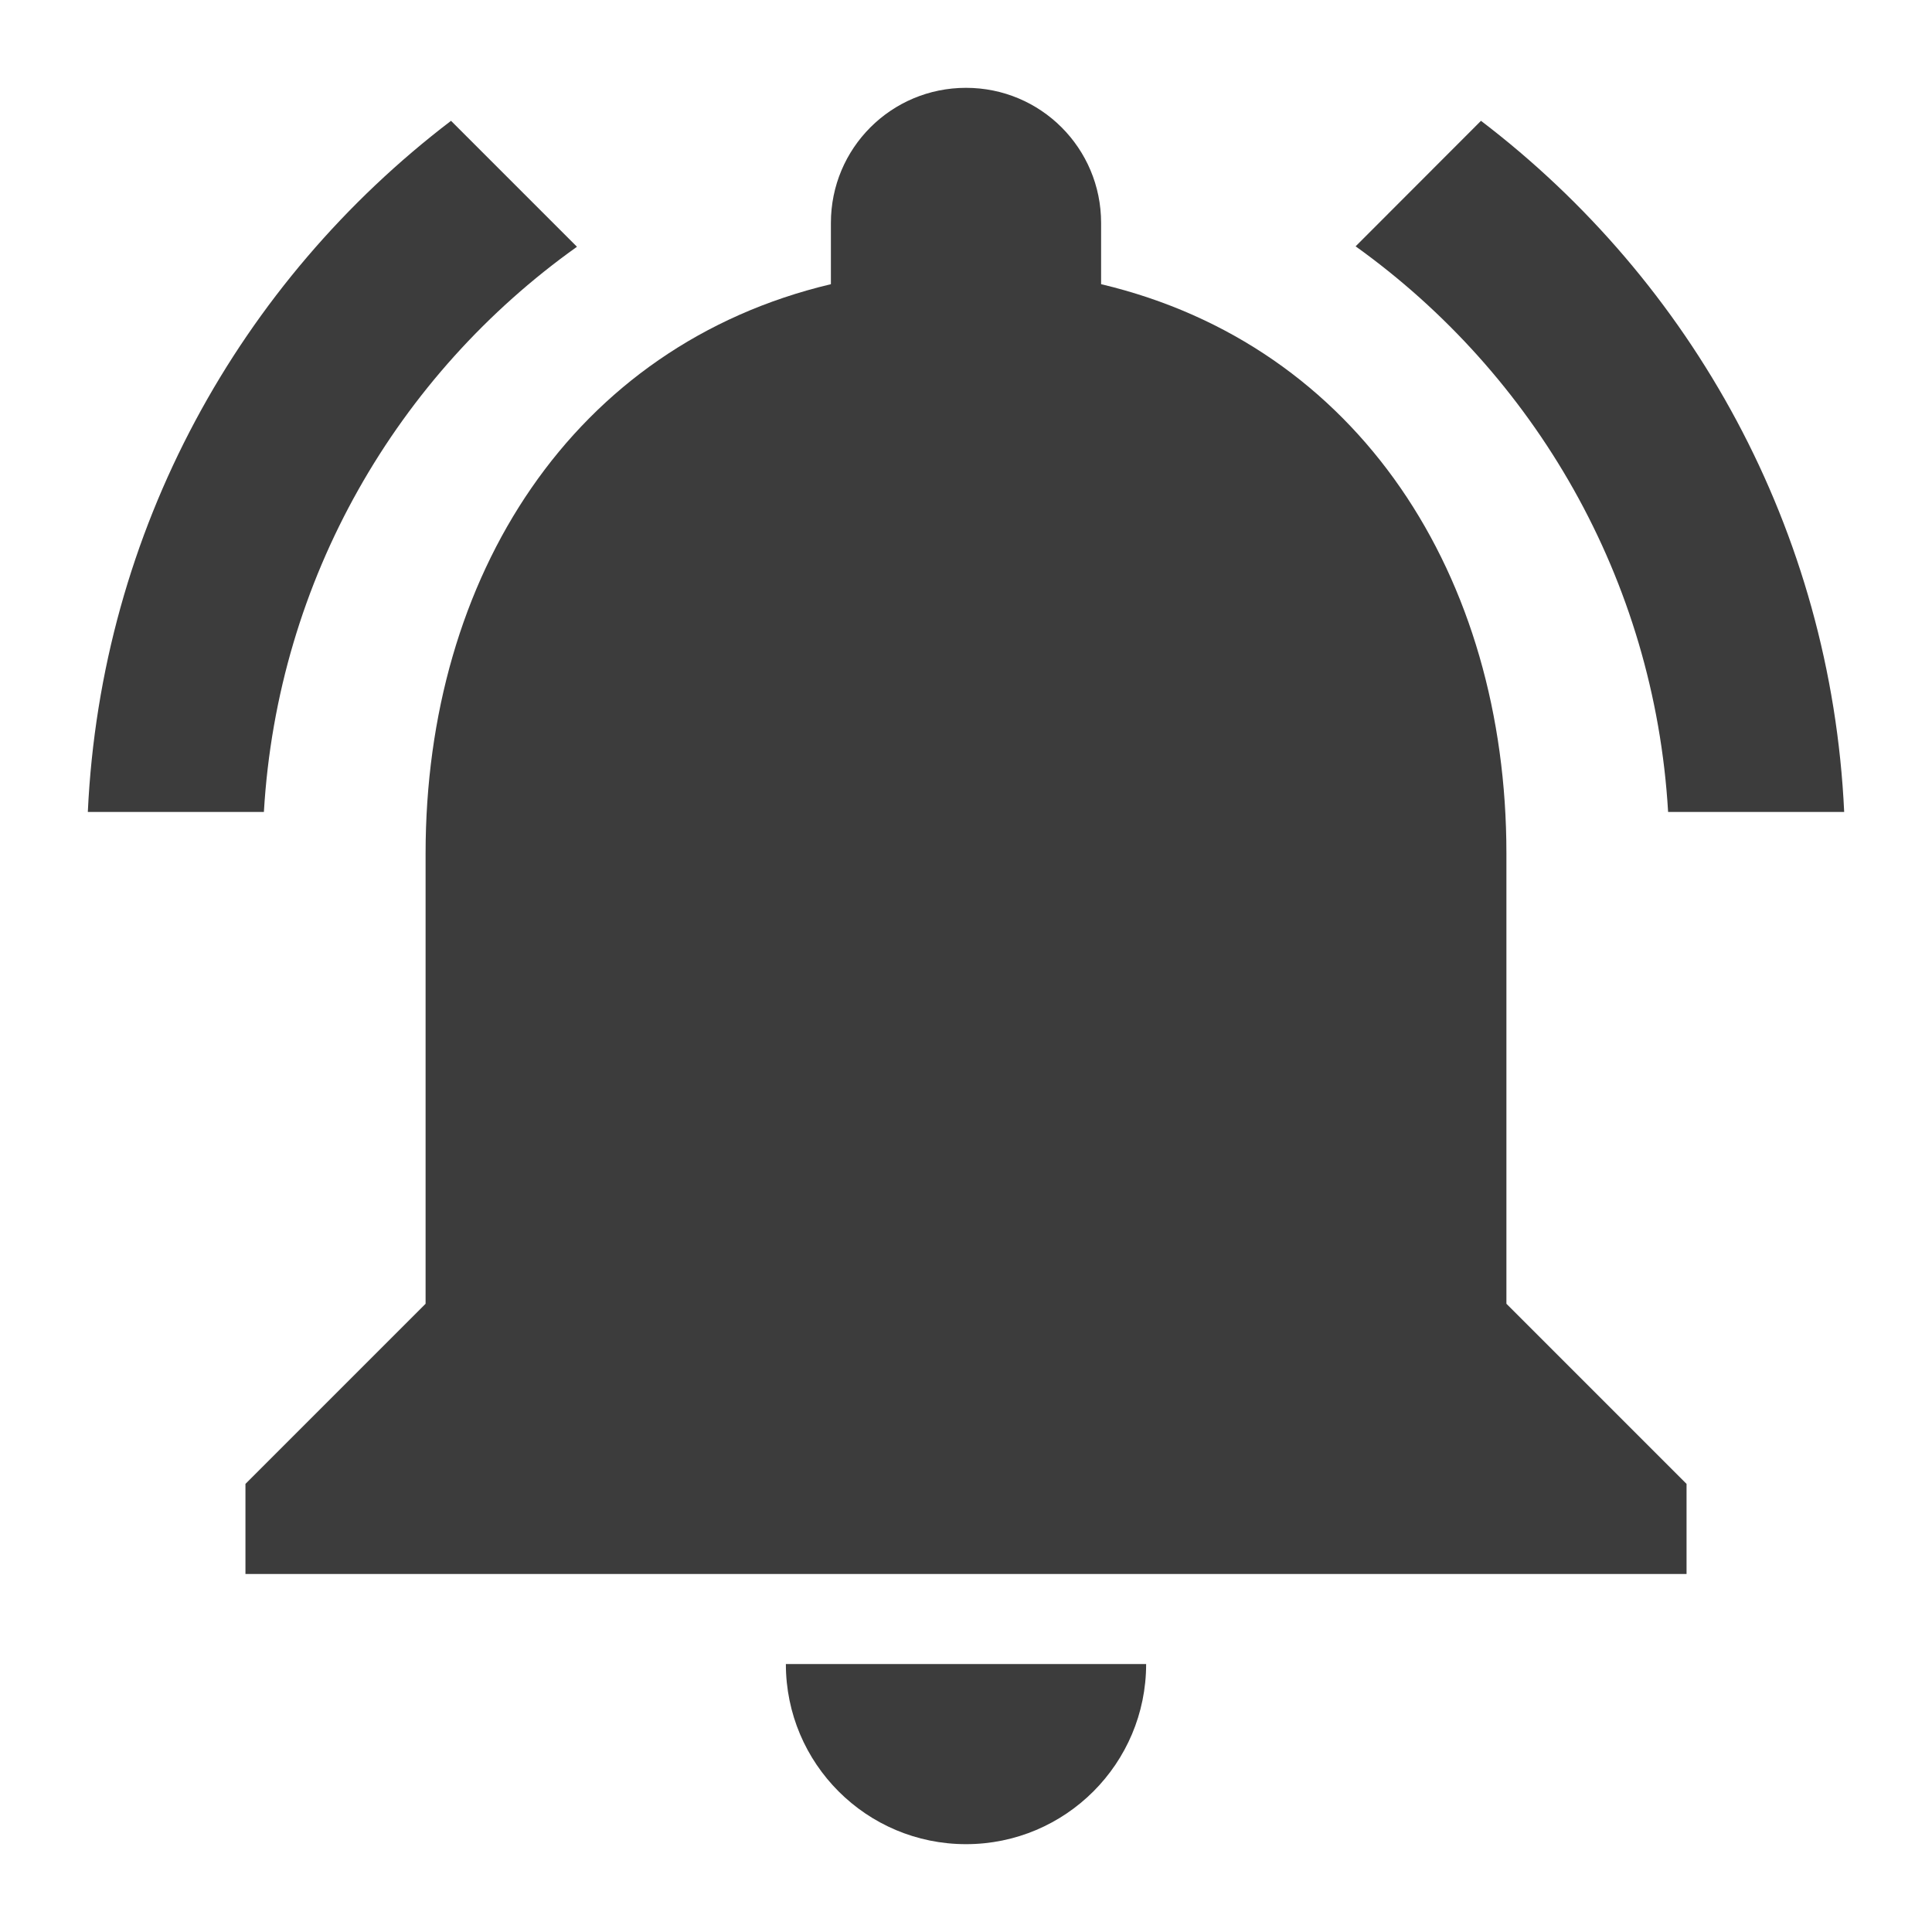
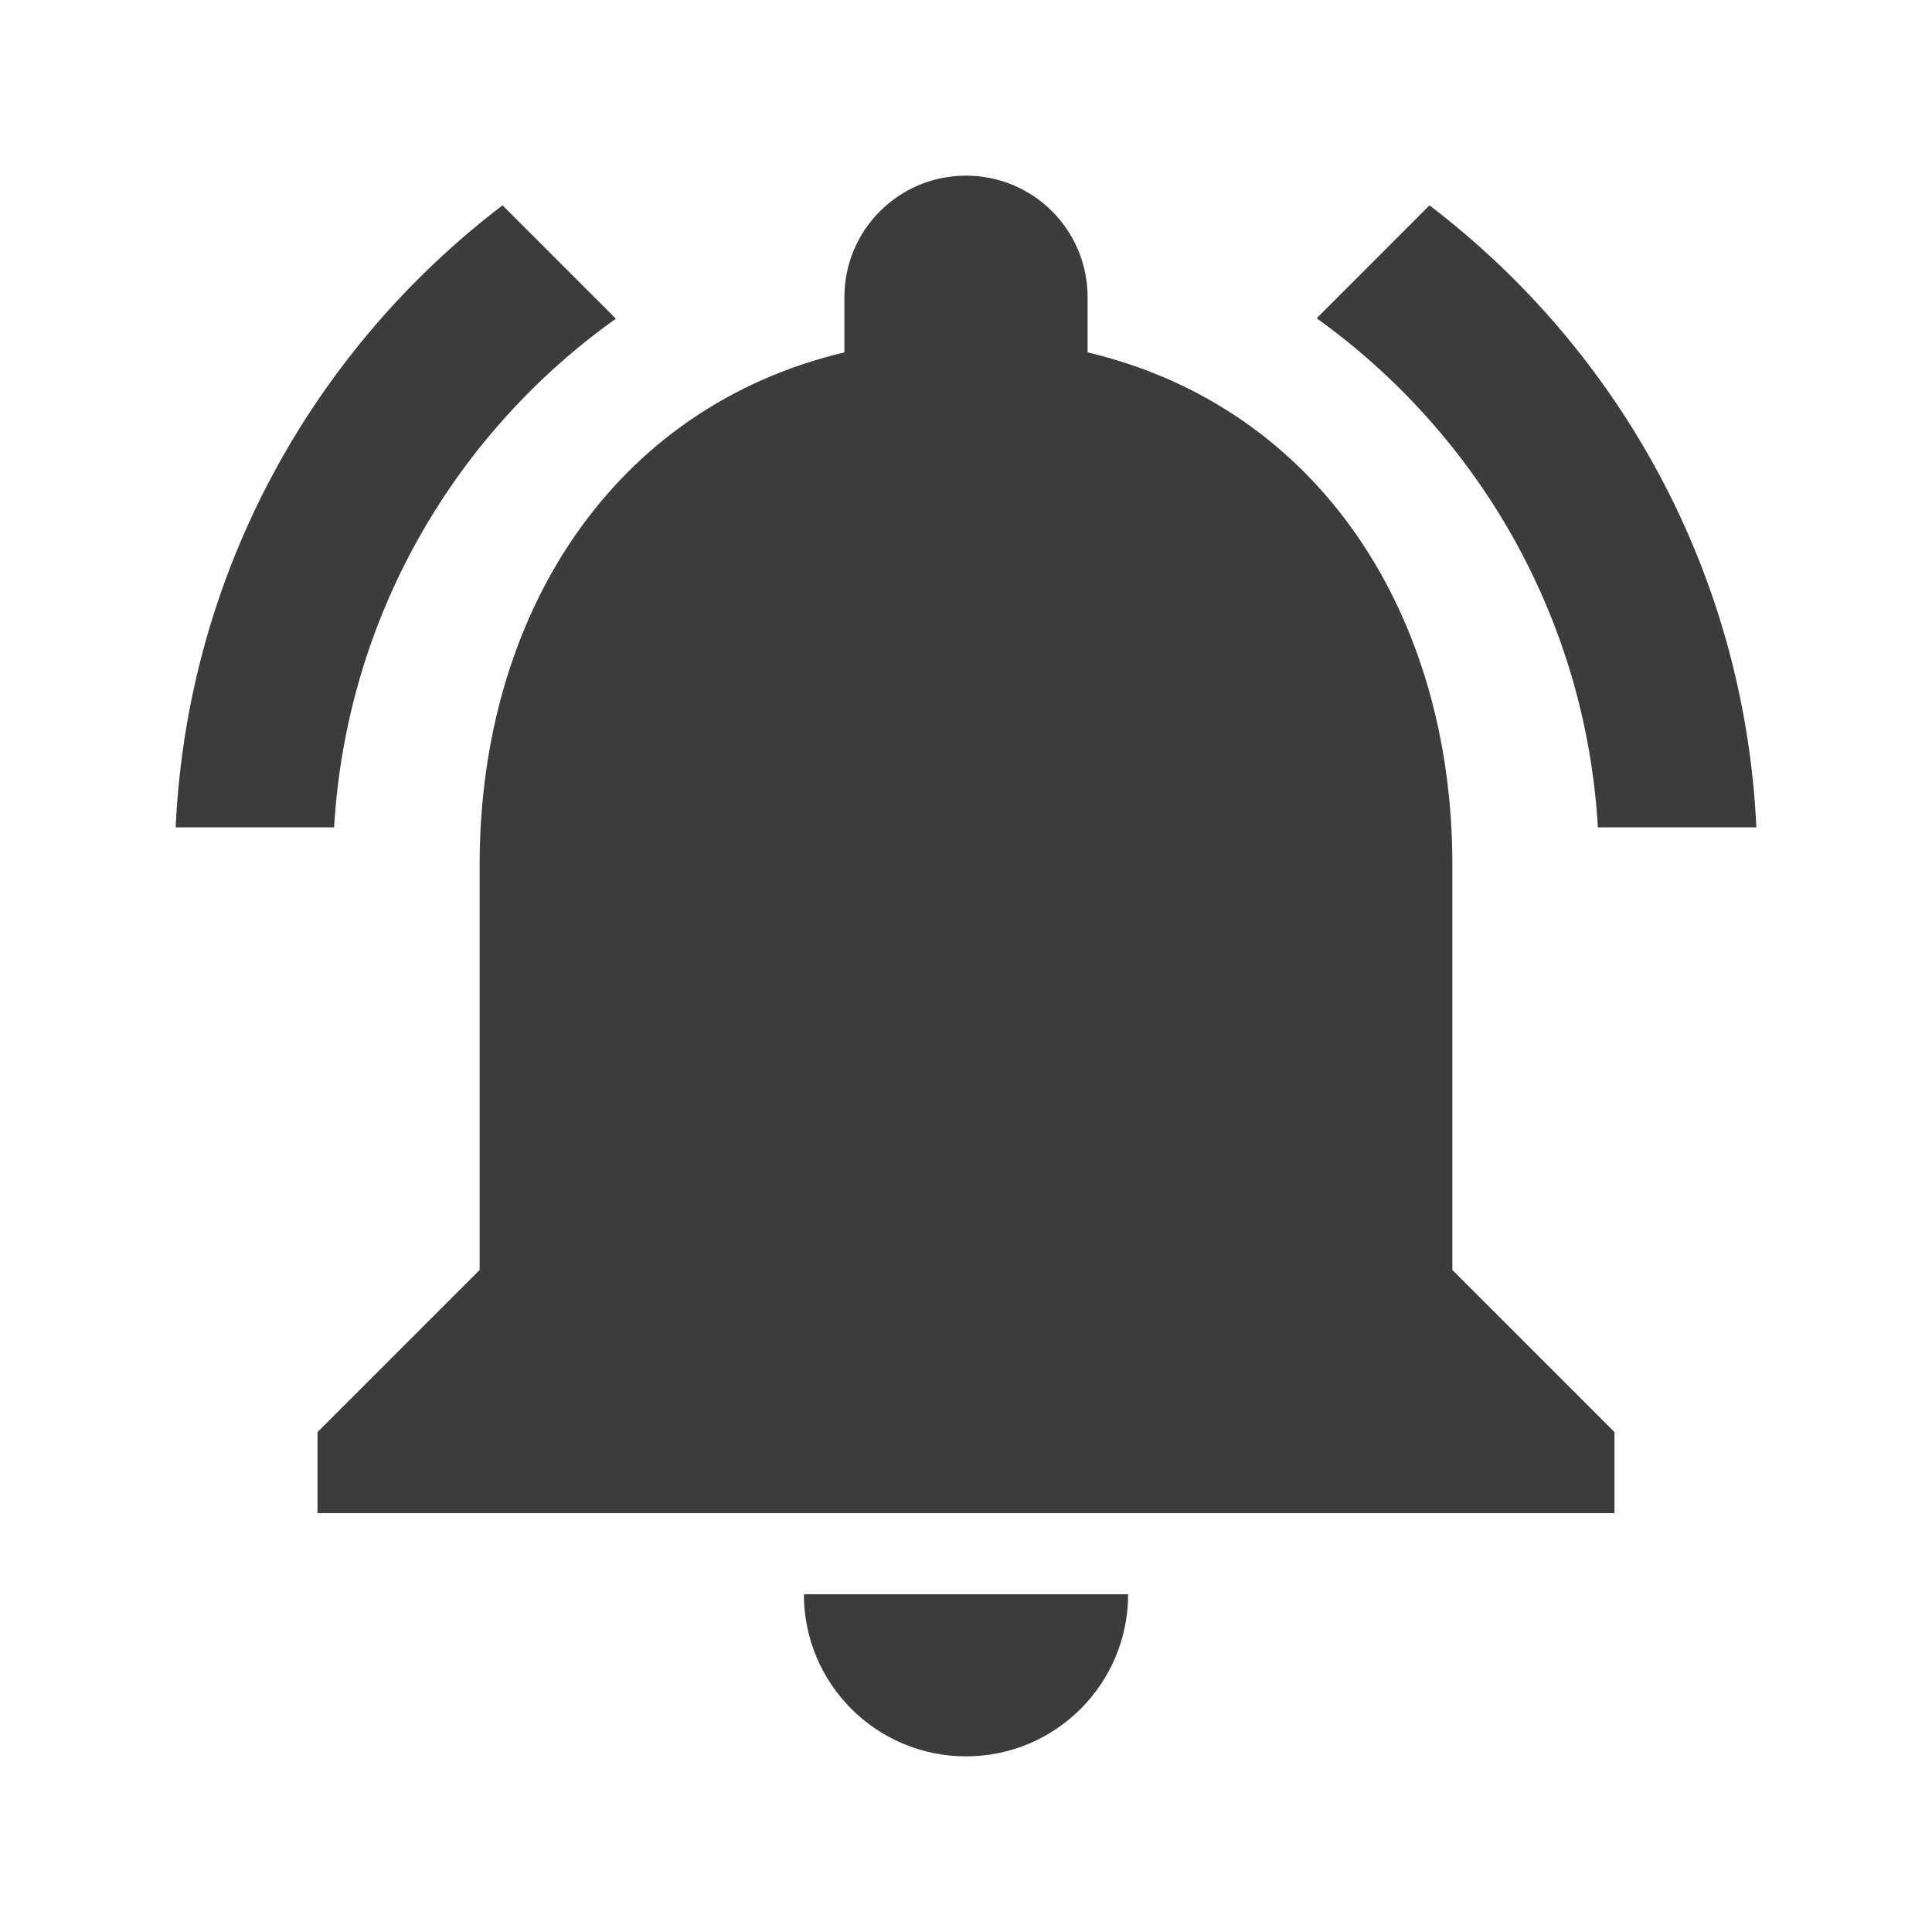
- <svg xmlns="http://www.w3.org/2000/svg" version="1.1" id="Capa_1" x="0px" y="0px" viewBox="0 0 22 22" xml:space="preserve" width="22" height="22">
+ <svg xmlns="http://www.w3.org/2000/svg" height="22" width="22" xml:space="preserve" viewBox="0 0 22 22" y="0px" x="0px" id="Capa_1" version="1.1">
  <defs id="defs96" />
-   <g id="g63" transform="translate(-200.7998,-201.0705)">
+   <g transform="matrix(0.9,0,0,0.9,1.1,1.1)" id="g265">
+     <g id="g63" transform="translate(-200.7998,-201.0705)">
</g>
-   <g id="g65" transform="translate(-200.7998,-201.0705)">
+     <g id="g65" transform="translate(-200.7998,-201.0705)">
</g>
-   <g id="g67" transform="translate(-200.7998,-201.0705)">
+     <g id="g67" transform="translate(-200.7998,-201.0705)">
</g>
-   <g id="g69" transform="translate(-200.7998,-201.0705)">
+     <g id="g69" transform="translate(-200.7998,-201.0705)">
</g>
-   <g id="g71" transform="translate(-200.7998,-201.0705)">
+     <g id="g71" transform="translate(-200.7998,-201.0705)">
</g>
-   <g id="g73" transform="translate(-200.7998,-201.0705)">
+     <g id="g73" transform="translate(-200.7998,-201.0705)">
</g>
-   <g id="g75" transform="translate(-200.7998,-201.0705)">
+     <g id="g75" transform="translate(-200.7998,-201.0705)">
</g>
-   <g id="g77" transform="translate(-200.7998,-201.0705)">
+     <g id="g77" transform="translate(-200.7998,-201.0705)">
</g>
-   <g id="g79" transform="translate(-200.7998,-201.0705)">
+     <g id="g79" transform="translate(-200.7998,-201.0705)">
</g>
-   <g id="g81" transform="translate(-200.7998,-201.0705)">
+     <g id="g81" transform="translate(-200.7998,-201.0705)">
</g>
-   <g id="g83" transform="translate(-200.7998,-201.0705)">
+     <g id="g83" transform="translate(-200.7998,-201.0705)">
</g>
-   <g id="g85" transform="translate(-200.7998,-201.0705)">
+     <g id="g85" transform="translate(-200.7998,-201.0705)">
</g>
-   <g id="g87" transform="translate(-200.7998,-201.0705)">
+     <g id="g87" transform="translate(-200.7998,-201.0705)">
</g>
-   <g id="g89" transform="translate(-200.7998,-201.0705)">
+     <g id="g89" transform="translate(-200.7998,-201.0705)">
</g>
-   <g id="g91" transform="translate(-200.7998,-201.0705)">
+     <g id="g91" transform="translate(-200.7998,-201.0705)">
</g>
-   <g style="fill:#3c3c3c;fill-opacity:1" id="g2644">
-     <g style="fill:#3c3c3c;fill-opacity:1" id="g1528" transform="matrix(0.8333333,0,0,0.8333333,1,0.9999999)">
-       <g id="g61" style="fill:#3c3c3c;fill-opacity:1" transform="matrix(0.05639183,0,0,0.05639183,-1.81424e-4,-1.81424e-4)">
-         <g id="g59" style="fill:#3c3c3c;fill-opacity:1">
-           <g id="g57" style="fill:#3c3c3c;fill-opacity:1">
-             <path d="m 19.037,0.451 -1.713,1.715 c 2.442,1.75 4.083,4.54 4.27,7.729 H 24 C 23.82,6.039 21.918,2.647 19.037,0.451 Z" transform="matrix(17.73306,0,0,17.73306,0.0032172,0.0032172)" style="fill:#3c3c3c;fill-opacity:1;stroke-width:0.056" id="path49" />
-             <path d="M 4.963,0.451 C 2.082,2.647 0.18,6.039 0,9.895 H 2.406 C 2.593,6.706 4.235,3.916 6.684,2.172 Z" transform="matrix(17.73306,0,0,17.73306,0.0032172,0.0032172)" style="fill:#3c3c3c;fill-opacity:1;stroke-width:0.056" id="path51" />
-             <path d="m 9.658,6.979 c -0.002,0.006 -0.006,0.018 -0.008,0.023 0.003,-5.8e-4 0.006,-0.001 0.01,-0.002 -2.031e-4,-0.008 -0.002,-0.012 -0.002,-0.021 z M 5.781,7.588 c -0.007,0.006 -0.018,0.016 -0.014,0.012 0.005,-0.005 0.008,-0.005 0.014,-0.01 z m 10.865,0.023 c -0.022,-0.003 -0.046,8.061e-4 -0.068,0.002 0.017,0.005 0.034,0.01 0.051,0.016 0.005,-2.2e-5 0.007,-3.782e-4 0.01,-0.002 0.005,-0.003 0.014,-0.015 0.008,-0.016 z M 19.461,17.707 c -0.012,0.007 -0.025,0.013 -0.037,0.02 -0.003,0.003 -0.005,0.006 -0.008,0.008 -0.004,0.005 -0.003,0.009 -0.006,0.012 -0.002,0.001 4.99e-4,-0.004 0,-0.006 -0.002,0.001 -0.003,0.005 -0.006,0.006 -1.85e-4,0.005 -0.002,0.009 -0.002,0.014 0.02,-0.016 0.039,-0.036 0.059,-0.053 z m -4.525,0.219 c 0.005,0.044 0.009,0.087 -0.004,0.113 0.018,-0.003 0.035,-0.005 0.053,-0.008 -0.006,-0.025 -0.023,-0.048 -0.025,-0.074 -9.5e-4,-0.01 0.004,-0.021 0.004,-0.031 -0.009,-7e-6 -0.019,1.2e-5 -0.027,0 z m 0.039,0.004 c -0.015,-0.018 0.027,0.036 0.041,0.055 -0.012,-0.015 -0.01,-0.021 -0.02,-0.033 -0.007,-0.008 -0.015,-0.014 -0.021,-0.021 z" transform="matrix(17.73306,0,0,17.73306,0.0032172,0.0032172)" style="fill:#3c3c3c;fill-opacity:1;stroke-width:0.056" id="path53" />
-             <path d="m 13.555,23.15 c 0.002,-8.91e-4 -0.039,0.006 -0.039,0.006 -0.003,0.013 -0.007,0.024 -0.008,0.039 0.017,-0.014 0.032,-0.03 0.047,-0.045 z" transform="matrix(17.73306,0,0,17.73306,0.0032172,0.0032172)" style="fill:#3c3c3c;fill-opacity:1;stroke-width:0.056" id="path55" />
+     <g style="fill:#3c3c3c;fill-opacity:1" id="g2644">
+       <g style="fill:#3c3c3c;fill-opacity:1" id="g1528" transform="matrix(0.8333333,0,0,0.8333333,1,0.9999999)">
+         <g id="g61" style="fill:#3c3c3c;fill-opacity:1" transform="matrix(0.05639183,0,0,0.05639183,-1.81424e-4,-1.81424e-4)">
+           <g id="g59" style="fill:#3c3c3c;fill-opacity:1">
+             <g id="g57" style="fill:#3c3c3c;fill-opacity:1">
+               <path d="m 19.037,0.451 -1.713,1.715 c 2.442,1.75 4.083,4.54 4.27,7.729 H 24 C 23.82,6.039 21.918,2.647 19.037,0.451 Z" transform="matrix(17.73306,0,0,17.73306,0.0032172,0.0032172)" style="fill:#3c3c3c;fill-opacity:1;stroke-width:0.056" id="path49" />
+               <path d="M 4.963,0.451 C 2.082,2.647 0.18,6.039 0,9.895 H 2.406 C 2.593,6.706 4.235,3.916 6.684,2.172 Z" transform="matrix(17.73306,0,0,17.73306,0.0032172,0.0032172)" style="fill:#3c3c3c;fill-opacity:1;stroke-width:0.056" id="path51" />
+               <path d="m 9.658,6.979 c -0.002,0.006 -0.006,0.018 -0.008,0.023 0.003,-5.8e-4 0.006,-0.001 0.01,-0.002 -2.031e-4,-0.008 -0.002,-0.012 -0.002,-0.021 z M 5.781,7.588 c -0.007,0.006 -0.018,0.016 -0.014,0.012 0.005,-0.005 0.008,-0.005 0.014,-0.01 z m 10.865,0.023 c -0.022,-0.003 -0.046,8.061e-4 -0.068,0.002 0.017,0.005 0.034,0.01 0.051,0.016 0.005,-2.2e-5 0.007,-3.782e-4 0.01,-0.002 0.005,-0.003 0.014,-0.015 0.008,-0.016 z M 19.461,17.707 c -0.012,0.007 -0.025,0.013 -0.037,0.02 -0.003,0.003 -0.005,0.006 -0.008,0.008 -0.004,0.005 -0.003,0.009 -0.006,0.012 -0.002,0.001 4.99e-4,-0.004 0,-0.006 -0.002,0.001 -0.003,0.005 -0.006,0.006 -1.85e-4,0.005 -0.002,0.009 -0.002,0.014 0.02,-0.016 0.039,-0.036 0.059,-0.053 z m -4.525,0.219 c 0.005,0.044 0.009,0.087 -0.004,0.113 0.018,-0.003 0.035,-0.005 0.053,-0.008 -0.006,-0.025 -0.023,-0.048 -0.025,-0.074 -9.5e-4,-0.01 0.004,-0.021 0.004,-0.031 -0.009,-7e-6 -0.019,1.2e-5 -0.027,0 z m 0.039,0.004 c -0.015,-0.018 0.027,0.036 0.041,0.055 -0.012,-0.015 -0.01,-0.021 -0.02,-0.033 -0.007,-0.008 -0.015,-0.014 -0.021,-0.021 z" transform="matrix(17.73306,0,0,17.73306,0.0032172,0.0032172)" style="fill:#3c3c3c;fill-opacity:1;stroke-width:0.056" id="path53" />
+               <path d="m 13.555,23.15 c 0.002,-8.91e-4 -0.039,0.006 -0.039,0.006 -0.003,0.013 -0.007,0.024 -0.008,0.039 0.017,-0.014 0.032,-0.03 0.047,-0.045 z" transform="matrix(17.73306,0,0,17.73306,0.0032172,0.0032172)" style="fill:#3c3c3c;fill-opacity:1;stroke-width:0.056" id="path55" />
+             </g>
          </g>
        </g>
-       </g>
-       <g transform="matrix(0.05769146,0,0,0.05769146,2.0516573e-4,1.7632e-4)" style="fill:#3c3c3c;fill-opacity:1" id="g10">
-         <g style="fill:#3c3c3c;fill-opacity:1" id="g8">
-           <g style="fill:#3c3c3c;fill-opacity:1" id="g6">
-             <path style="fill:#3c3c3c;fill-opacity:1" id="path2" d="m 208,416 c 23.573,0 42.667,-19.093 42.667,-42.667 H 165.334 C 165.333,396.907 184.427,416 208,416 Z" />
-             <path style="fill:#3c3c3c;fill-opacity:1" id="path4" d="M 336,288 V 181.333 c 0,-65.6 -34.88,-120.32 -96,-134.827 V 32 C 240,14.293 225.707,0 208,0 190.293,0 176,14.293 176,32 V 46.507 C 114.88,61.014 80,115.734 80,181.334 V 288 L 37.333,330.667 V 352 h 341.333 v -21.333 z" />
+         <g transform="matrix(0.05769146,0,0,0.05769146,2.0516573e-4,1.7632e-4)" style="fill:#3c3c3c;fill-opacity:1" id="g10">
+           <g style="fill:#3c3c3c;fill-opacity:1" id="g8">
+             <g style="fill:#3c3c3c;fill-opacity:1" id="g6">
+               <path style="fill:#3c3c3c;fill-opacity:1" id="path2" d="m 208,416 c 23.573,0 42.667,-19.093 42.667,-42.667 H 165.334 C 165.333,396.907 184.427,416 208,416 Z" />
+               <path style="fill:#3c3c3c;fill-opacity:1" id="path4" d="M 336,288 V 181.333 c 0,-65.6 -34.88,-120.32 -96,-134.827 V 32 C 240,14.293 225.707,0 208,0 190.293,0 176,14.293 176,32 V 46.507 C 114.88,61.014 80,115.734 80,181.334 V 288 L 37.333,330.667 V 352 h 341.333 v -21.333 z" />
+             </g>
          </g>
        </g>
      </g>
    </g>
  </g>
</svg>
